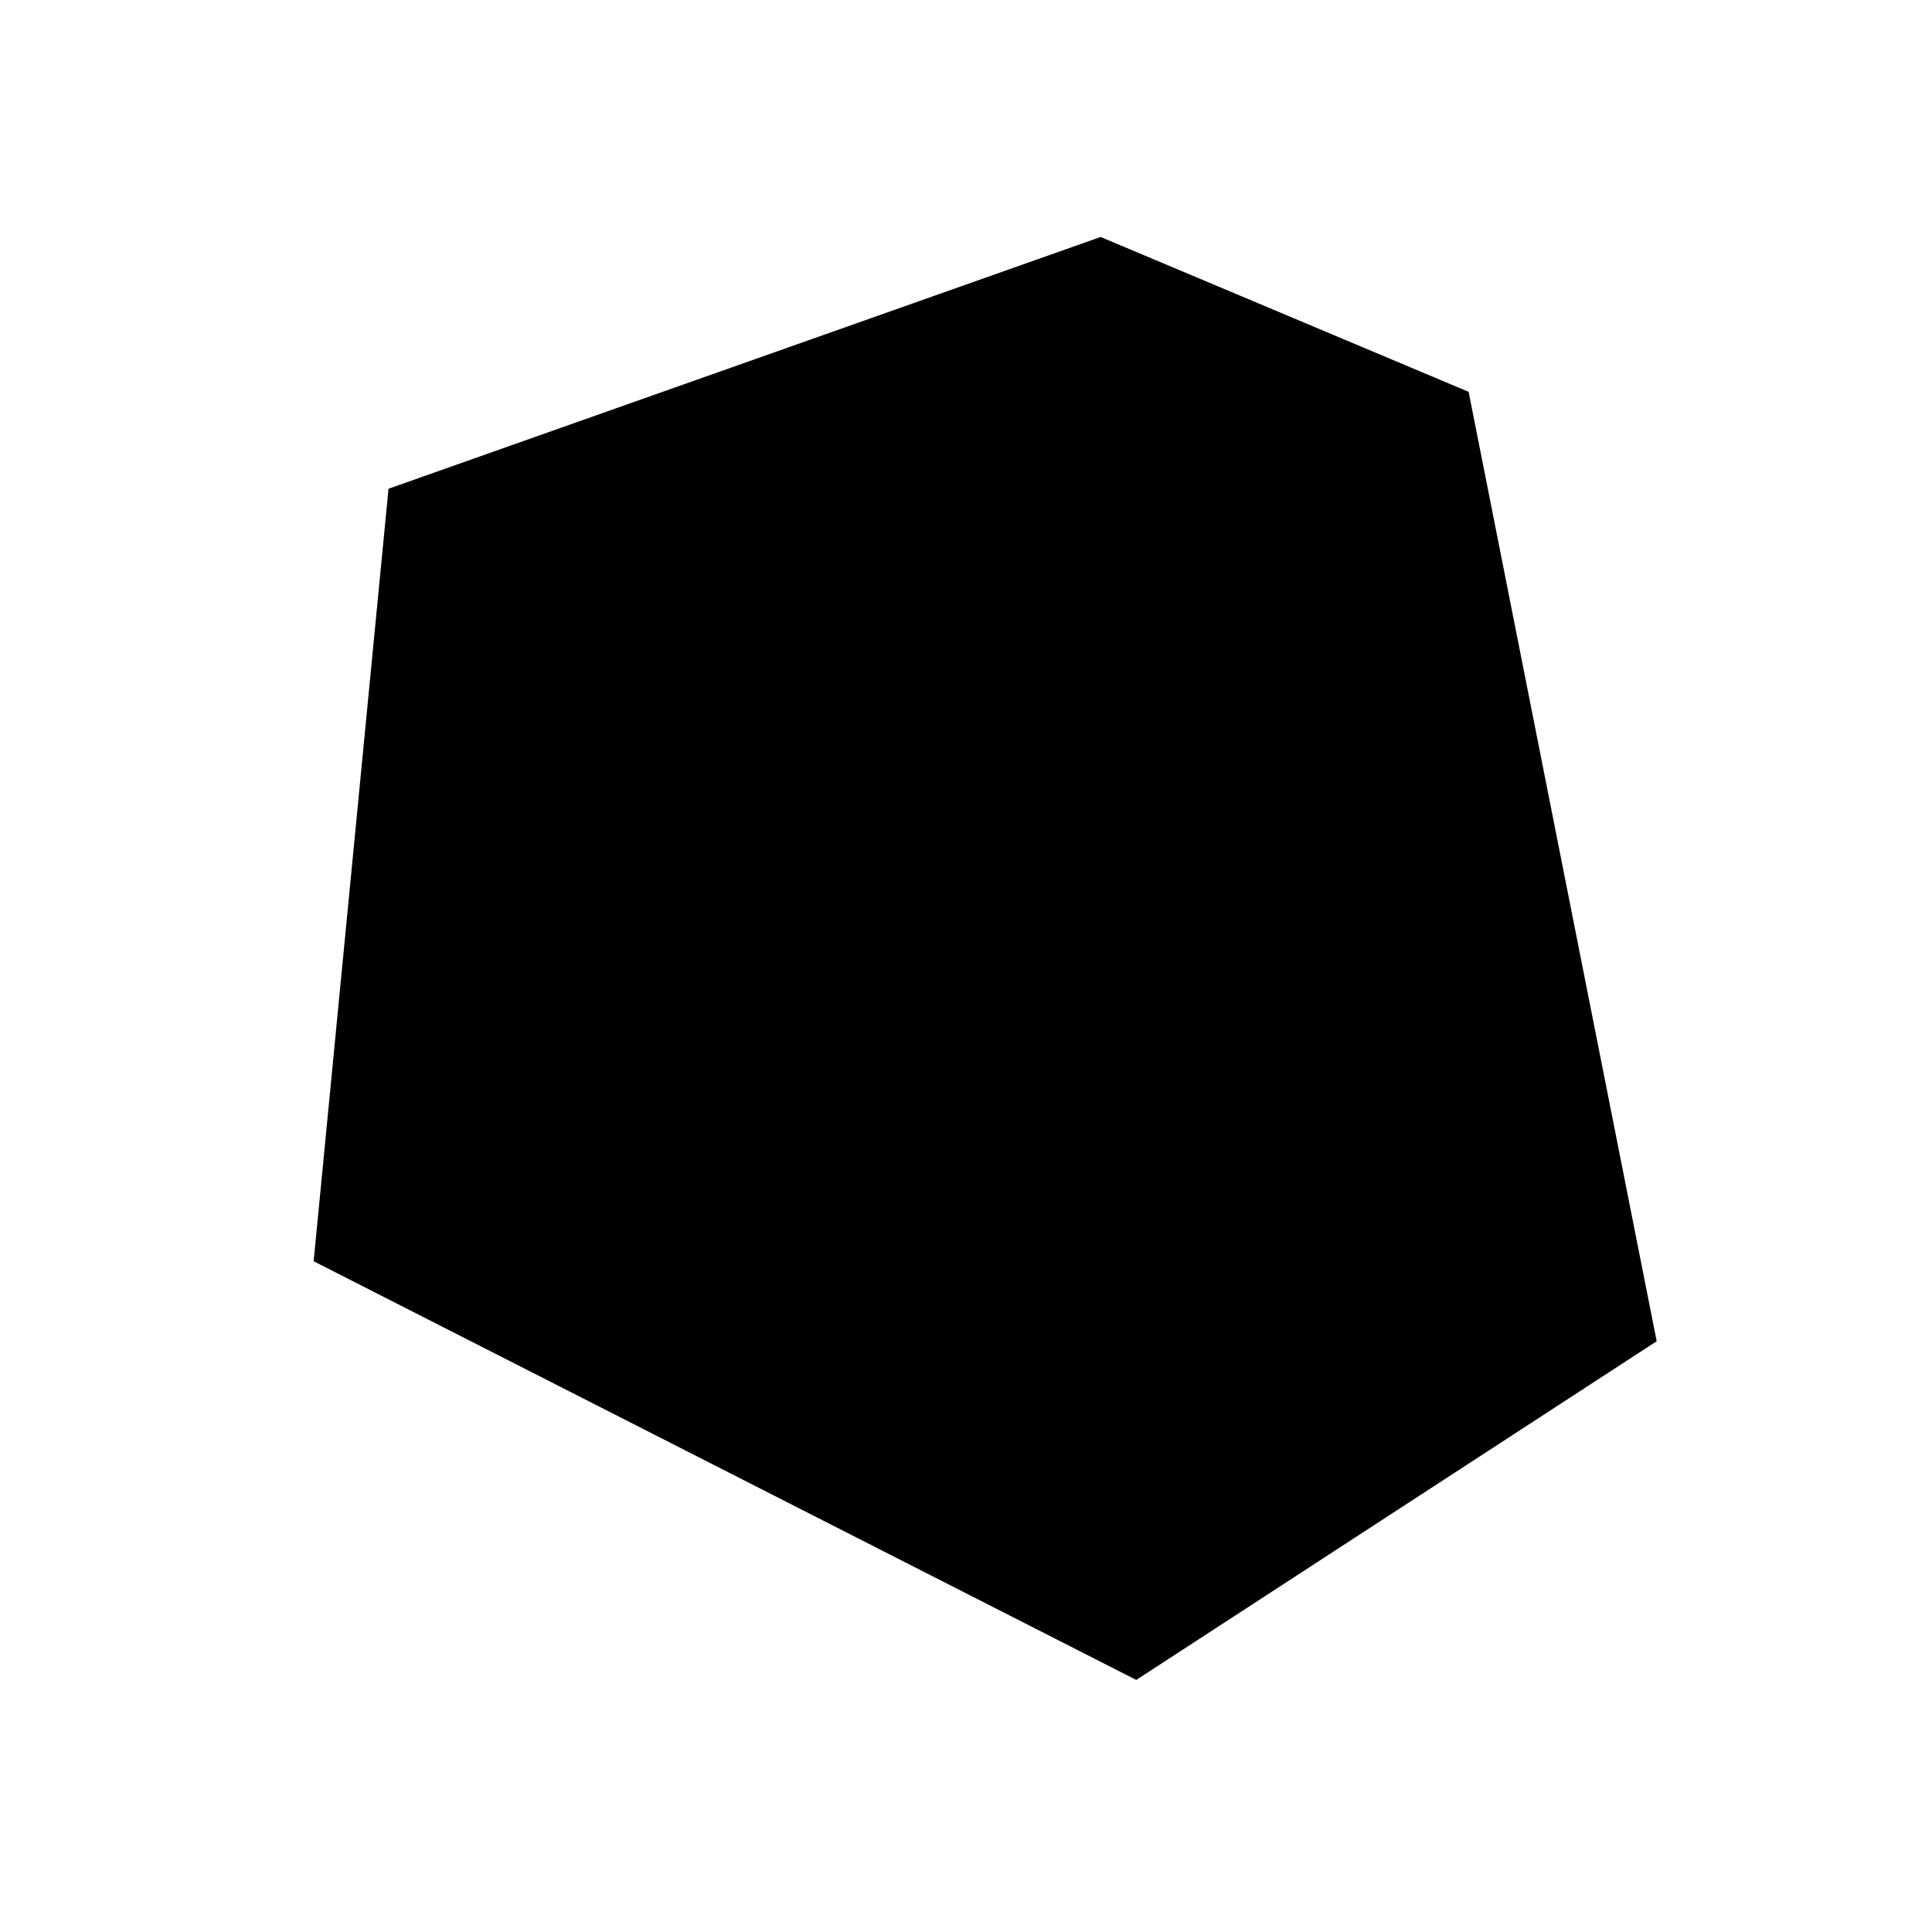
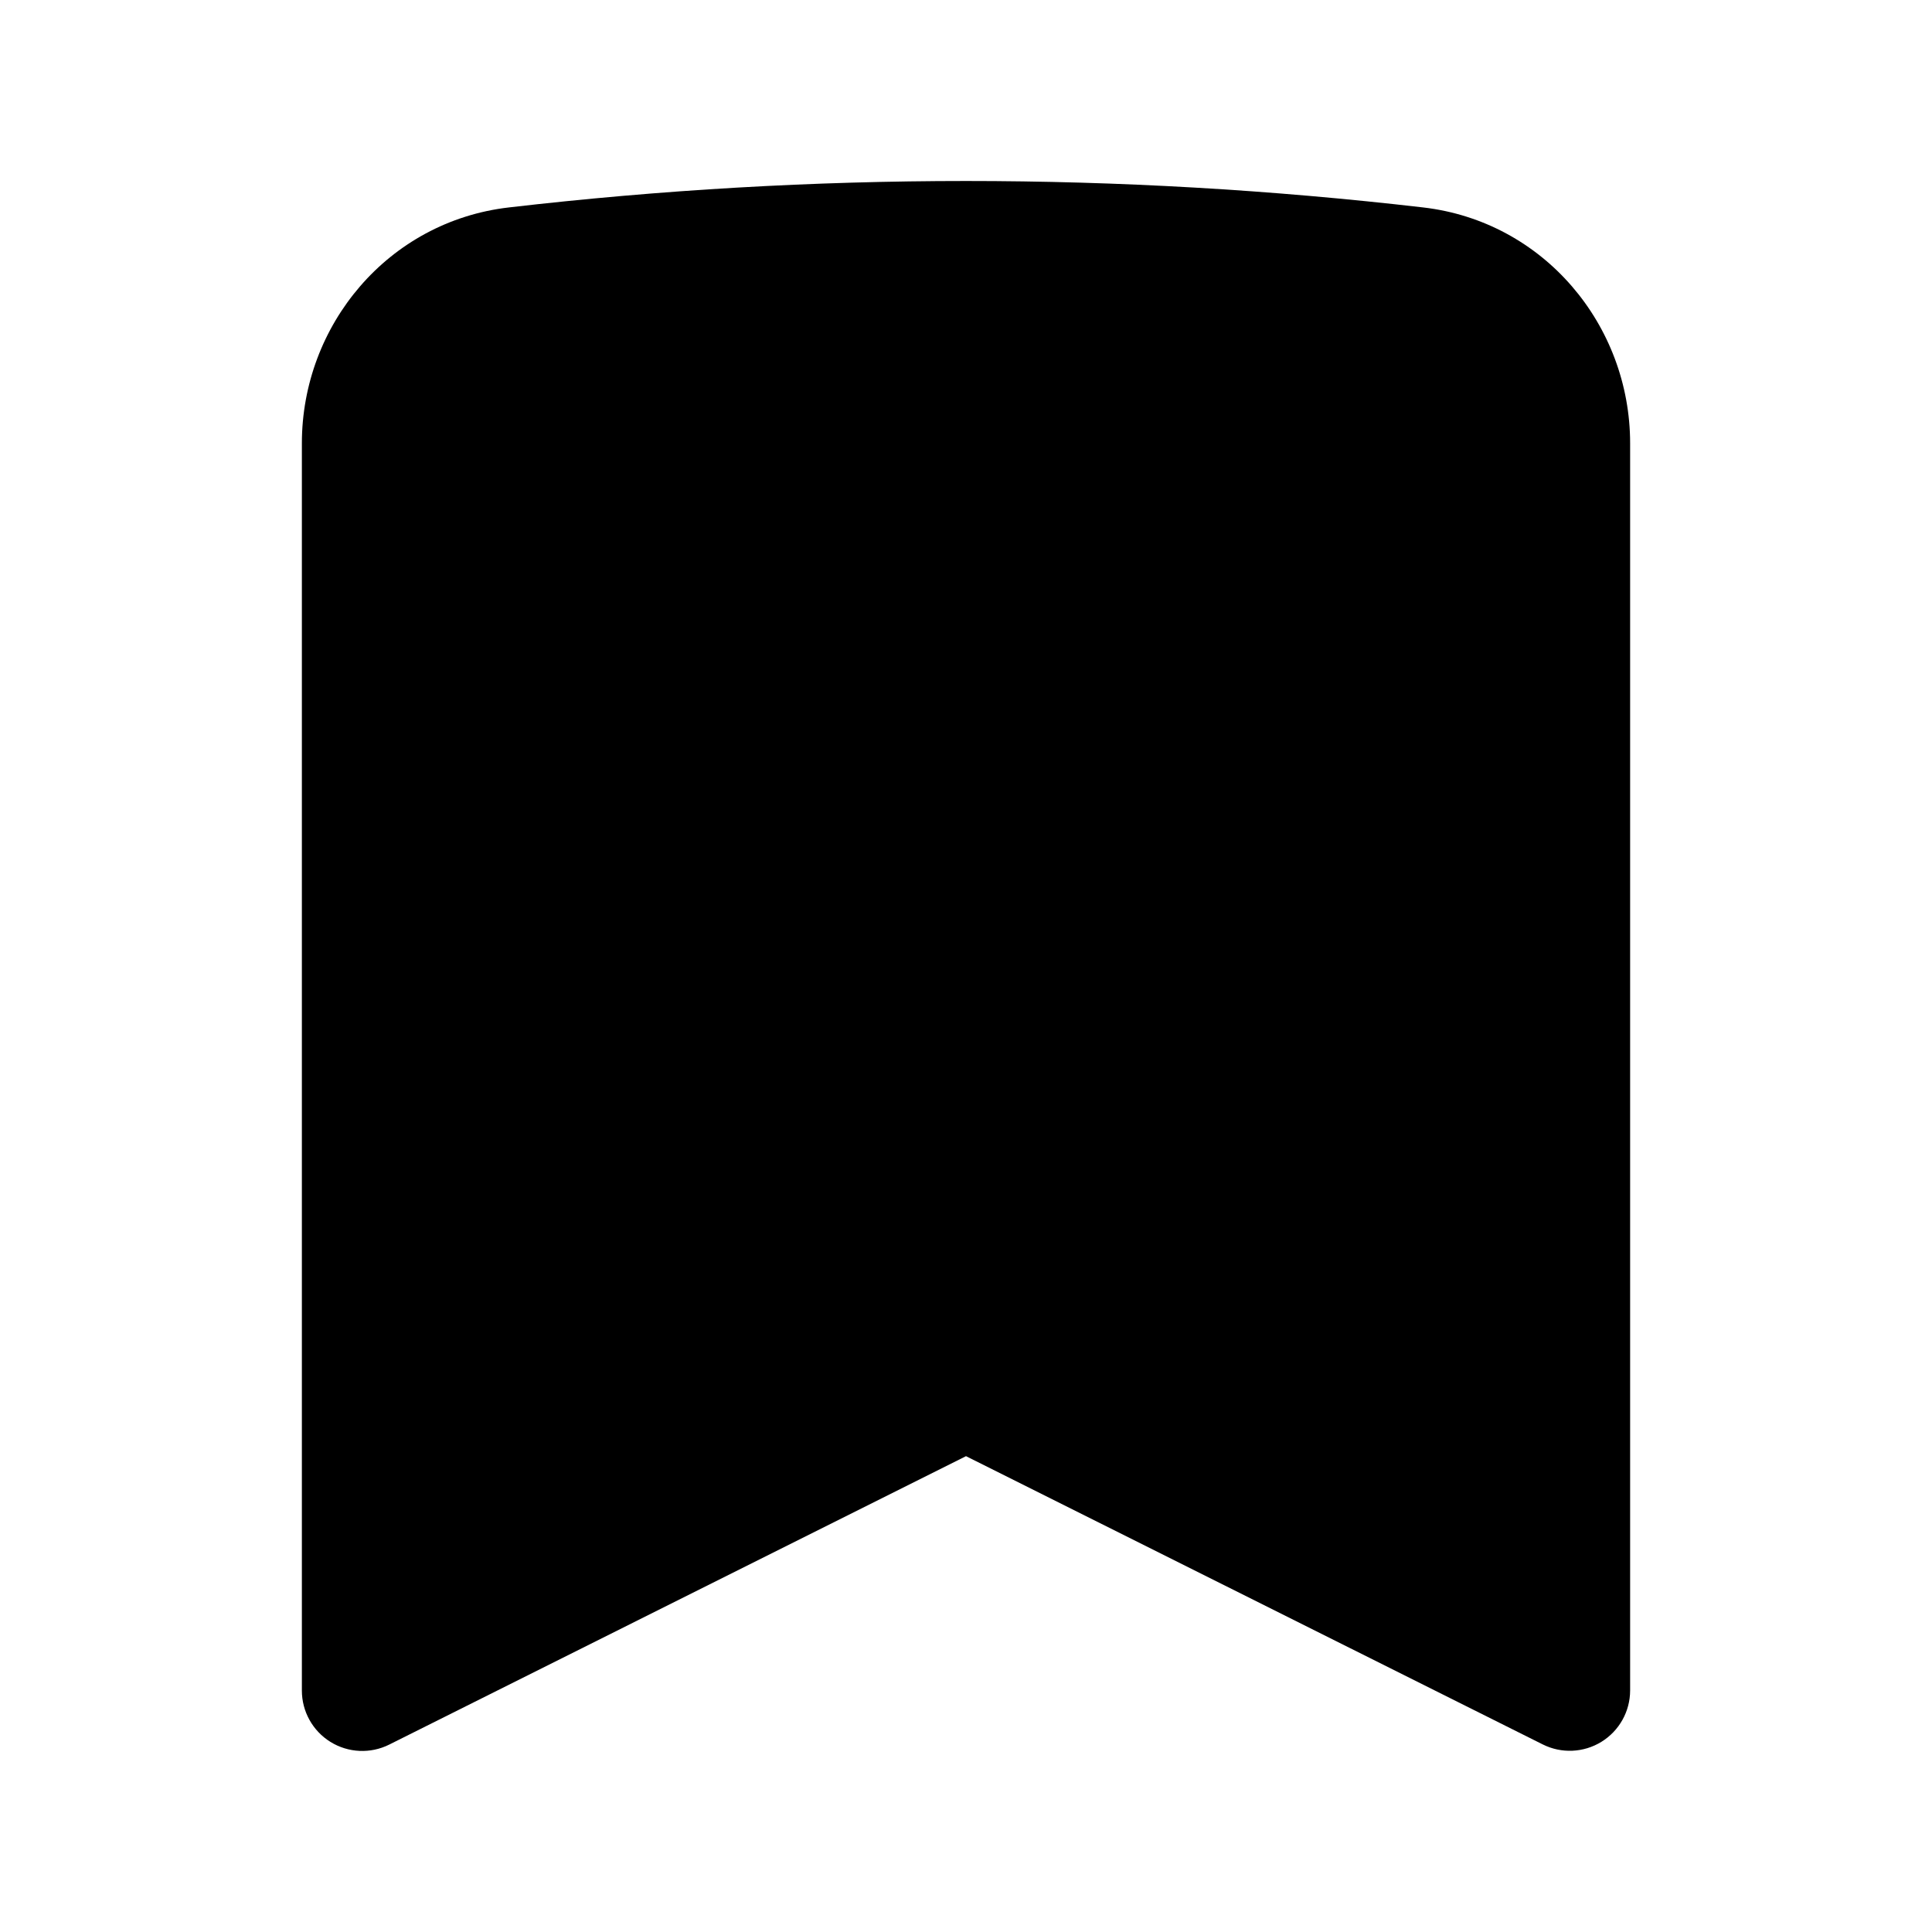
- <svg xmlns="http://www.w3.org/2000/svg" viewBox="0 0 64 64" role="img" aria-hidden="true">
-   <path d="M54.88 44.43 L37.64 55.65 L10.39 41.78 L12.87 16.19 L36.46 7.85 L48.65 12.98 Z" fill="#000" />
-   <circle cx="34.52" cy="30.83" r="15.71" fill="#000" />
+ <svg xmlns="http://www.w3.org/2000/svg" viewBox="0 0 24 24" fill="currentColor" aria-hidden="true" data-slot="icon" width="64" height="64">
+   <path fill-rule="evenodd" d="M6.32 2.577a49.255 49.255 0 0 1 11.36 0c1.497.174 2.57 1.46 2.57 2.93V21a.75.75 0 0 1-1.085.67L12 18.089l-7.165 3.583A.75.75 0 0 1 3.75 21V5.507c0-1.47 1.073-2.756 2.57-2.93Z" clip-rule="evenodd" />
</svg>
